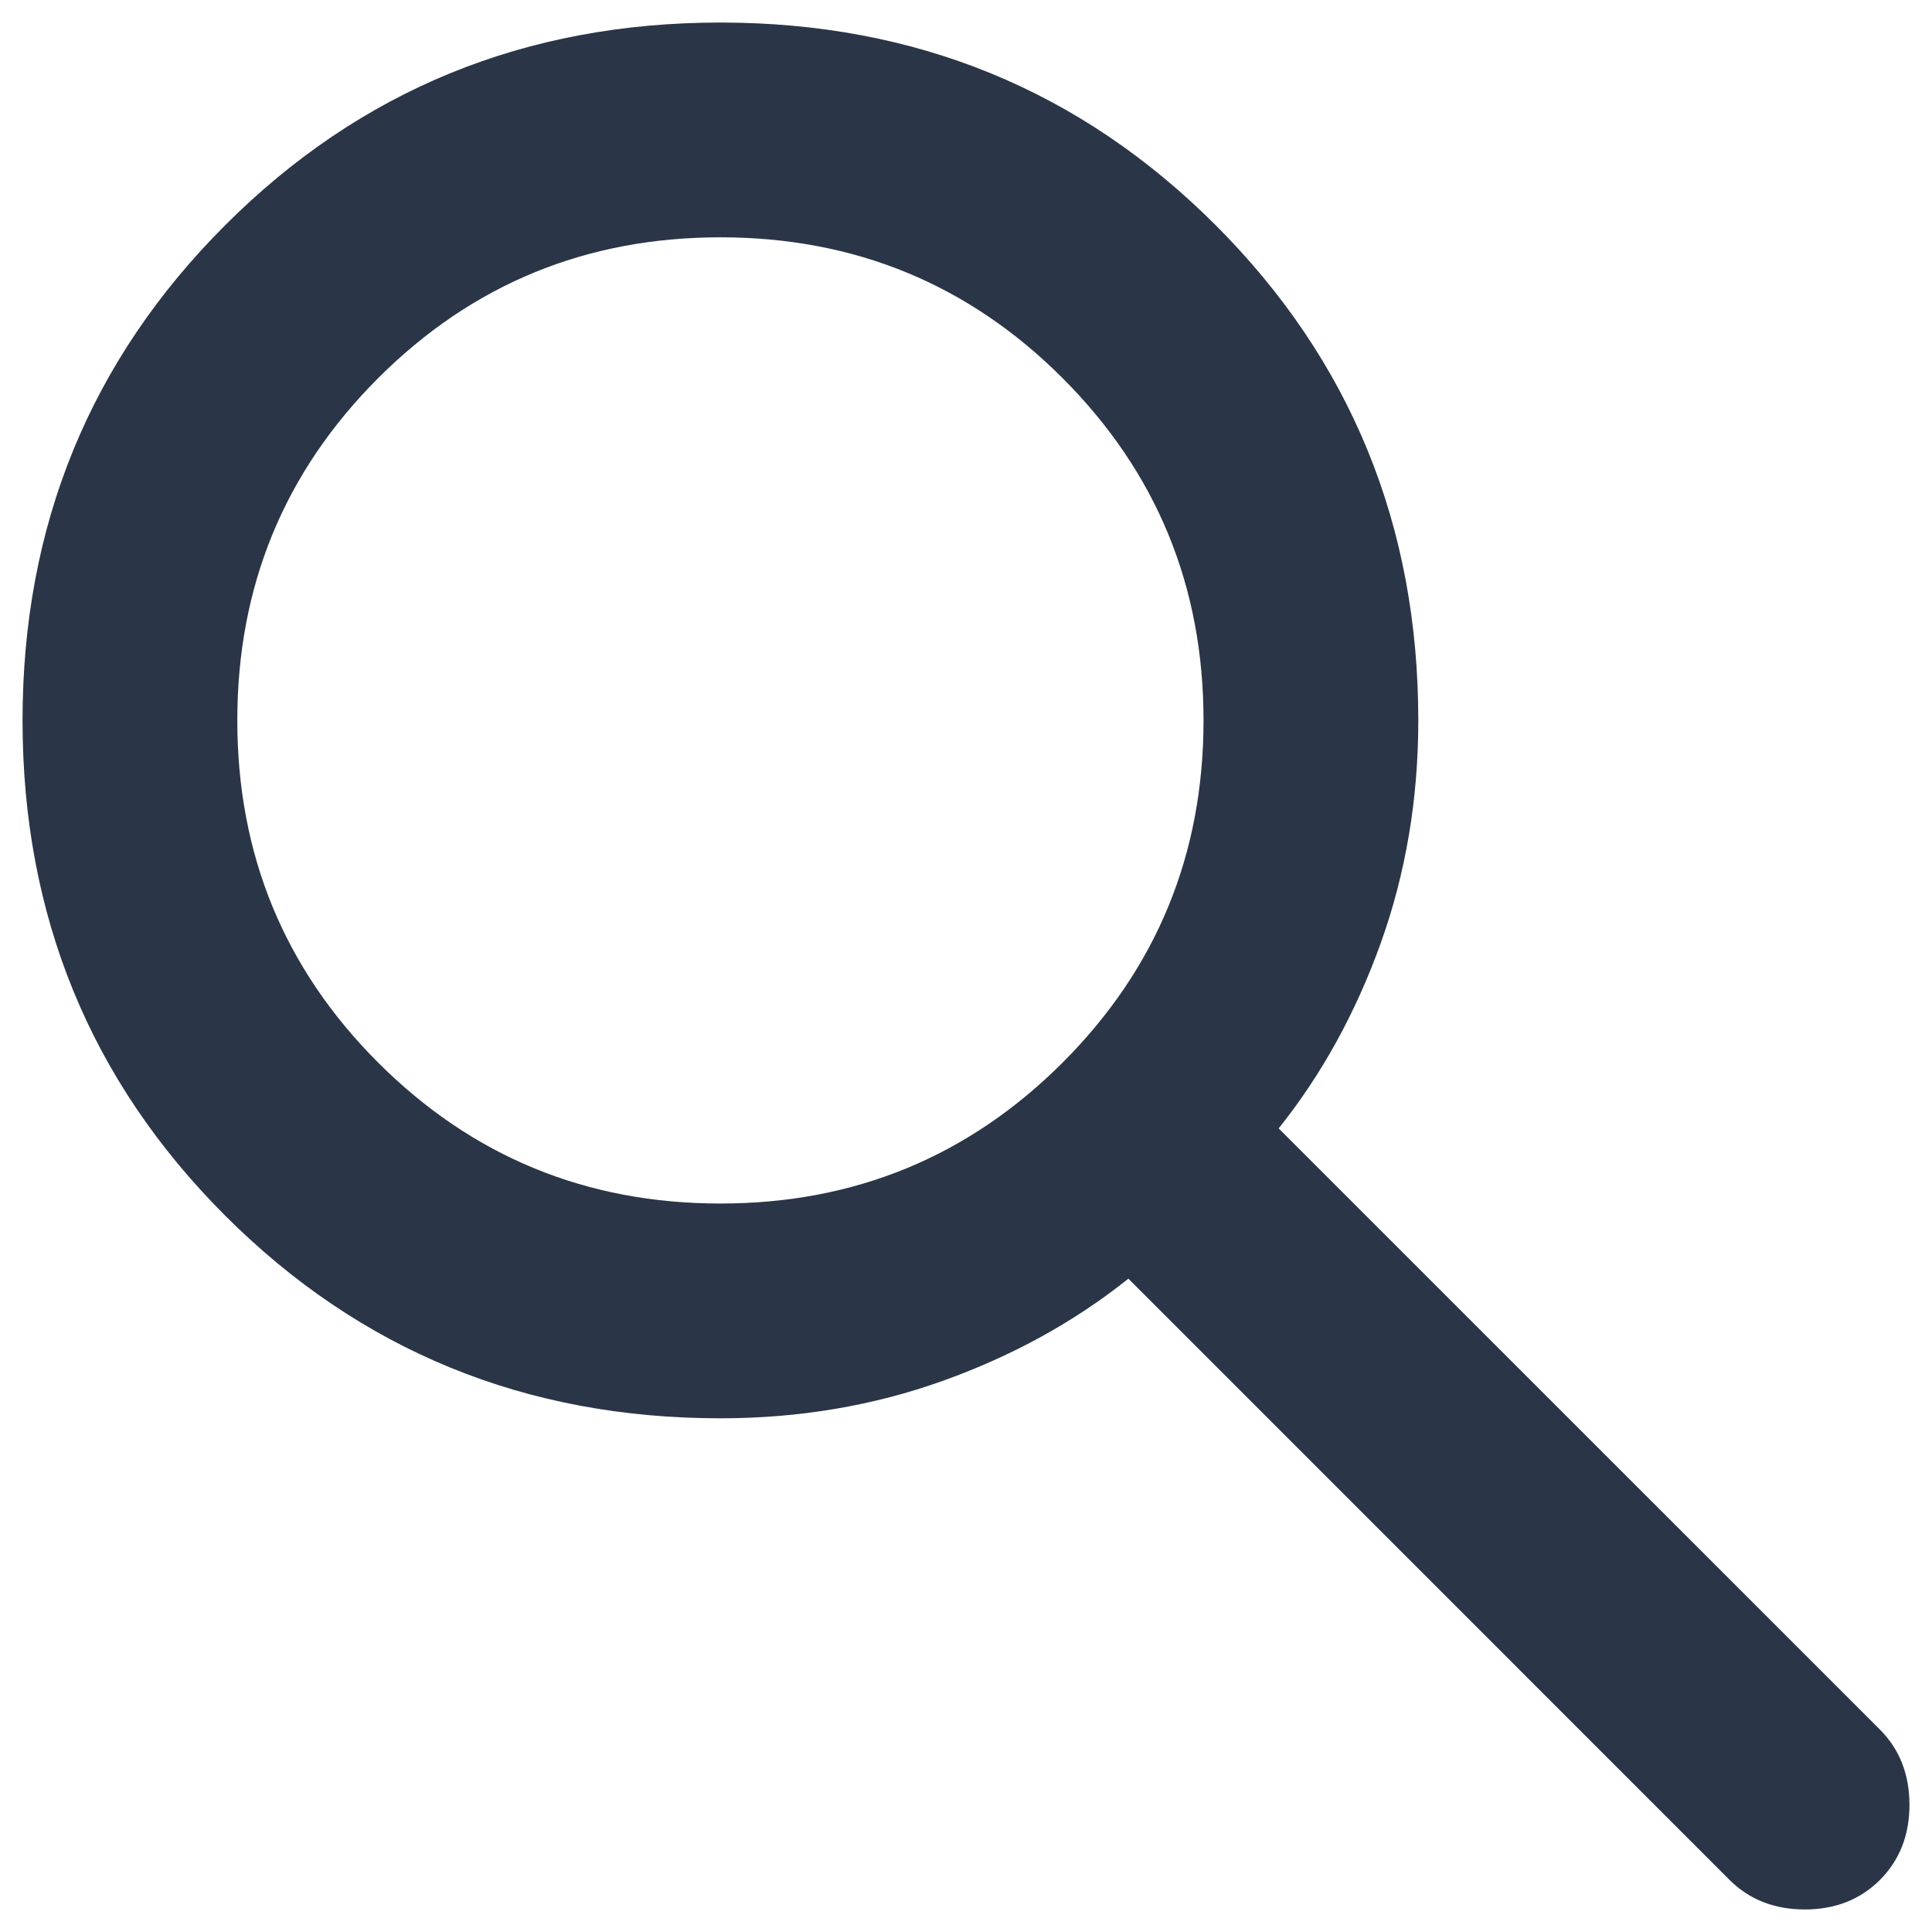
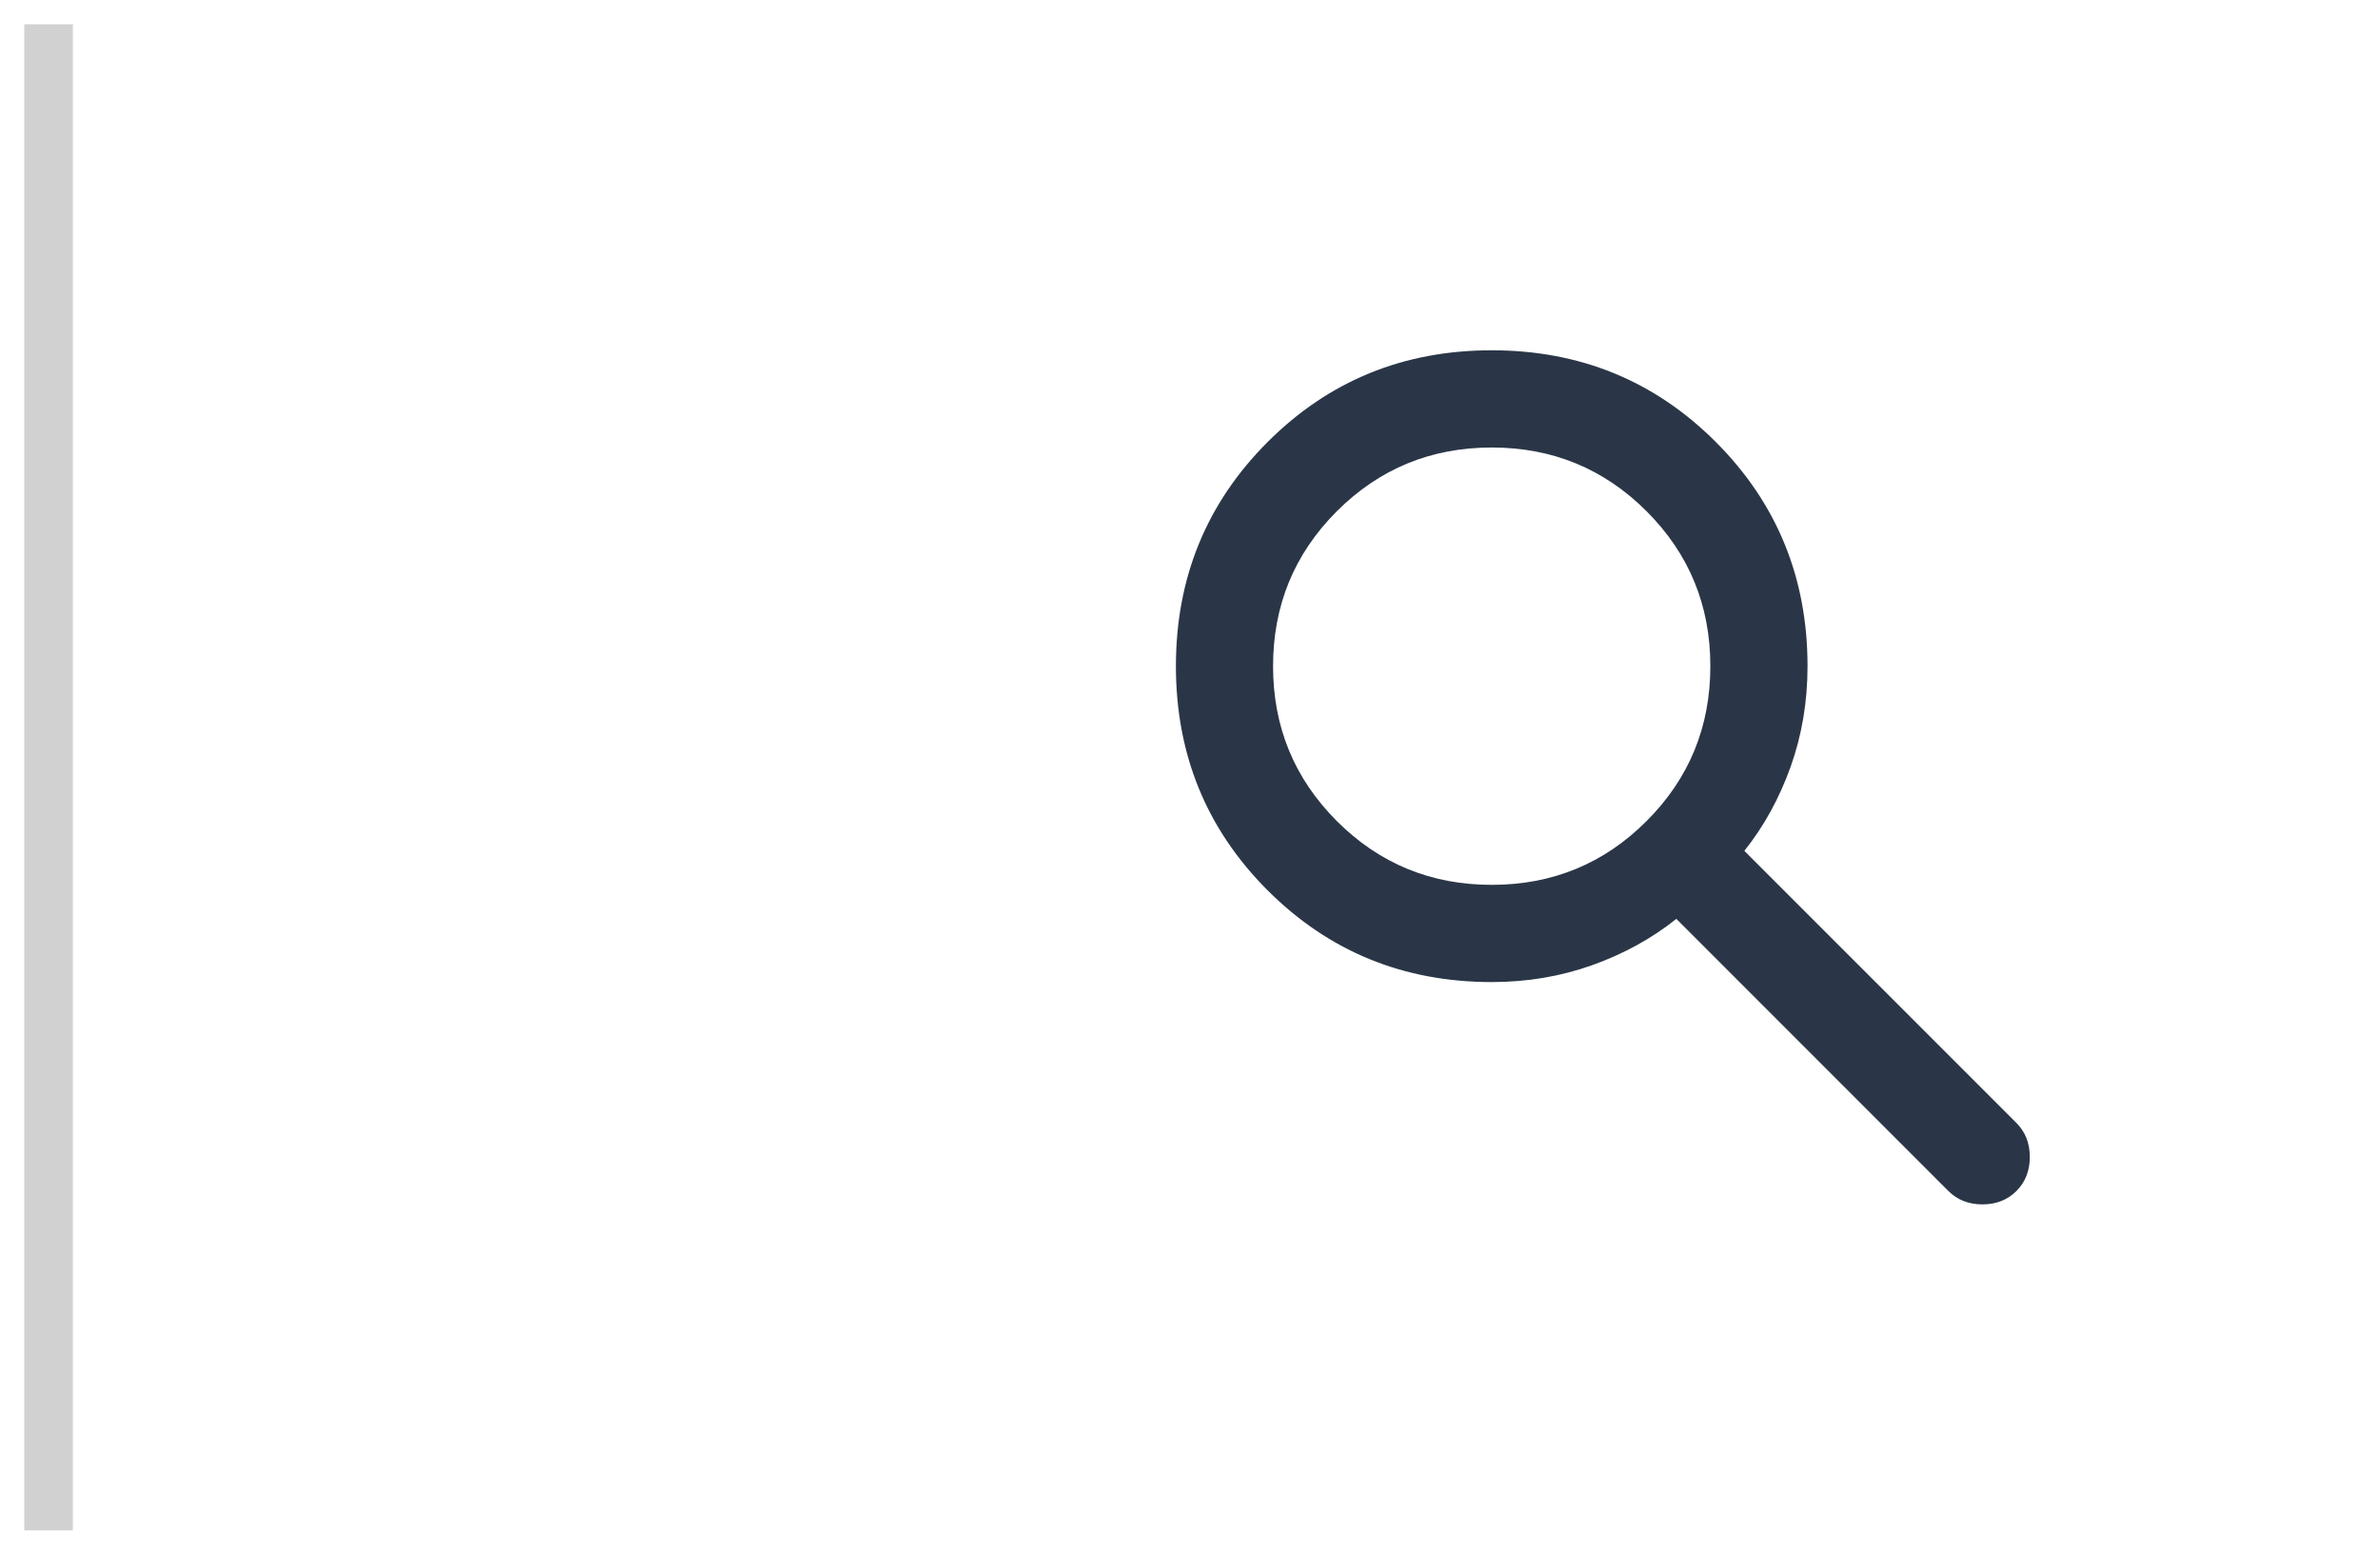
- <svg xmlns="http://www.w3.org/2000/svg" width="18" height="18" viewBox="0 0 18 18" fill="none">
-   <path d="M6.712 13.214C4.895 13.214 3.357 12.584 2.098 11.326C0.839 10.067 0.21 8.529 0.21 6.712C0.21 4.895 0.839 3.357 2.098 2.098C3.357 0.839 4.895 0.21 6.712 0.21C8.529 0.21 10.067 0.839 11.326 2.098C12.584 3.357 13.214 4.895 13.214 6.712C13.214 7.445 13.097 8.137 12.864 8.787C12.63 9.438 12.313 10.013 11.913 10.513L17.515 16.114C17.698 16.298 17.79 16.531 17.79 16.815C17.79 17.098 17.698 17.331 17.515 17.515C17.331 17.698 17.098 17.79 16.815 17.79C16.531 17.79 16.298 17.698 16.114 17.515L10.513 11.913C10.013 12.313 9.438 12.63 8.787 12.864C8.137 13.097 7.445 13.214 6.712 13.214ZM6.712 11.213C7.962 11.213 9.025 10.775 9.9 9.9C10.775 9.025 11.213 7.962 11.213 6.712C11.213 5.461 10.775 4.399 9.9 3.523C9.025 2.648 7.962 2.211 6.712 2.211C5.461 2.211 4.399 2.648 3.523 3.523C2.648 4.399 2.211 5.461 2.211 6.712C2.211 7.962 2.648 9.025 3.523 9.9C4.399 10.775 5.461 11.213 6.712 11.213Z" fill="#2A3647" />
+ <svg xmlns="http://www.w3.org/2000/svg" width="49" height="32" viewBox="0 0 49 32" fill="none">
+   <path d="M1 0.5V31.5" stroke="#D1D1D1" />
+   <mask id="mask0_211233_2313" style="mask-type:alpha" maskUnits="userSpaceOnUse" x="17" y="0" width="32" height="32">
+     <rect x="17" width="32" height="32" fill="#D9D9D9" />
+   </mask>
+   <g mask="url(#mask0_211233_2313)">
+     <path d="M30.712 20.214C28.895 20.214 27.357 19.584 26.098 18.326C24.839 17.067 24.21 15.529 24.21 13.712C24.21 11.895 24.839 10.357 26.098 9.098C27.357 7.839 28.895 7.21 30.712 7.21C32.529 7.21 34.067 7.839 35.326 9.098C36.584 10.357 37.214 11.895 37.214 13.712C37.214 14.445 37.097 15.137 36.864 15.787C36.63 16.438 36.313 17.013 35.913 17.513L41.515 23.114C41.698 23.298 41.79 23.531 41.79 23.815C41.79 24.098 41.698 24.331 41.515 24.515C41.331 24.698 41.098 24.79 40.815 24.79C40.531 24.79 40.298 24.698 40.114 24.515L34.513 18.913C34.013 19.313 33.438 19.63 32.787 19.864C32.137 20.097 31.445 20.214 30.712 20.214ZM30.712 18.213C31.962 18.213 33.025 17.776 33.9 16.9C34.776 16.025 35.213 14.962 35.213 13.712C35.213 12.461 34.776 11.399 33.9 10.523C33.025 9.648 31.962 9.211 30.712 9.211C29.462 9.211 28.399 9.648 27.523 10.523C26.648 11.399 26.21 12.461 26.21 13.712C26.21 14.962 26.648 16.025 27.523 16.9C28.399 17.776 29.462 18.213 30.712 18.213Z" fill="#2A3647" />
+   </g>
</svg>
